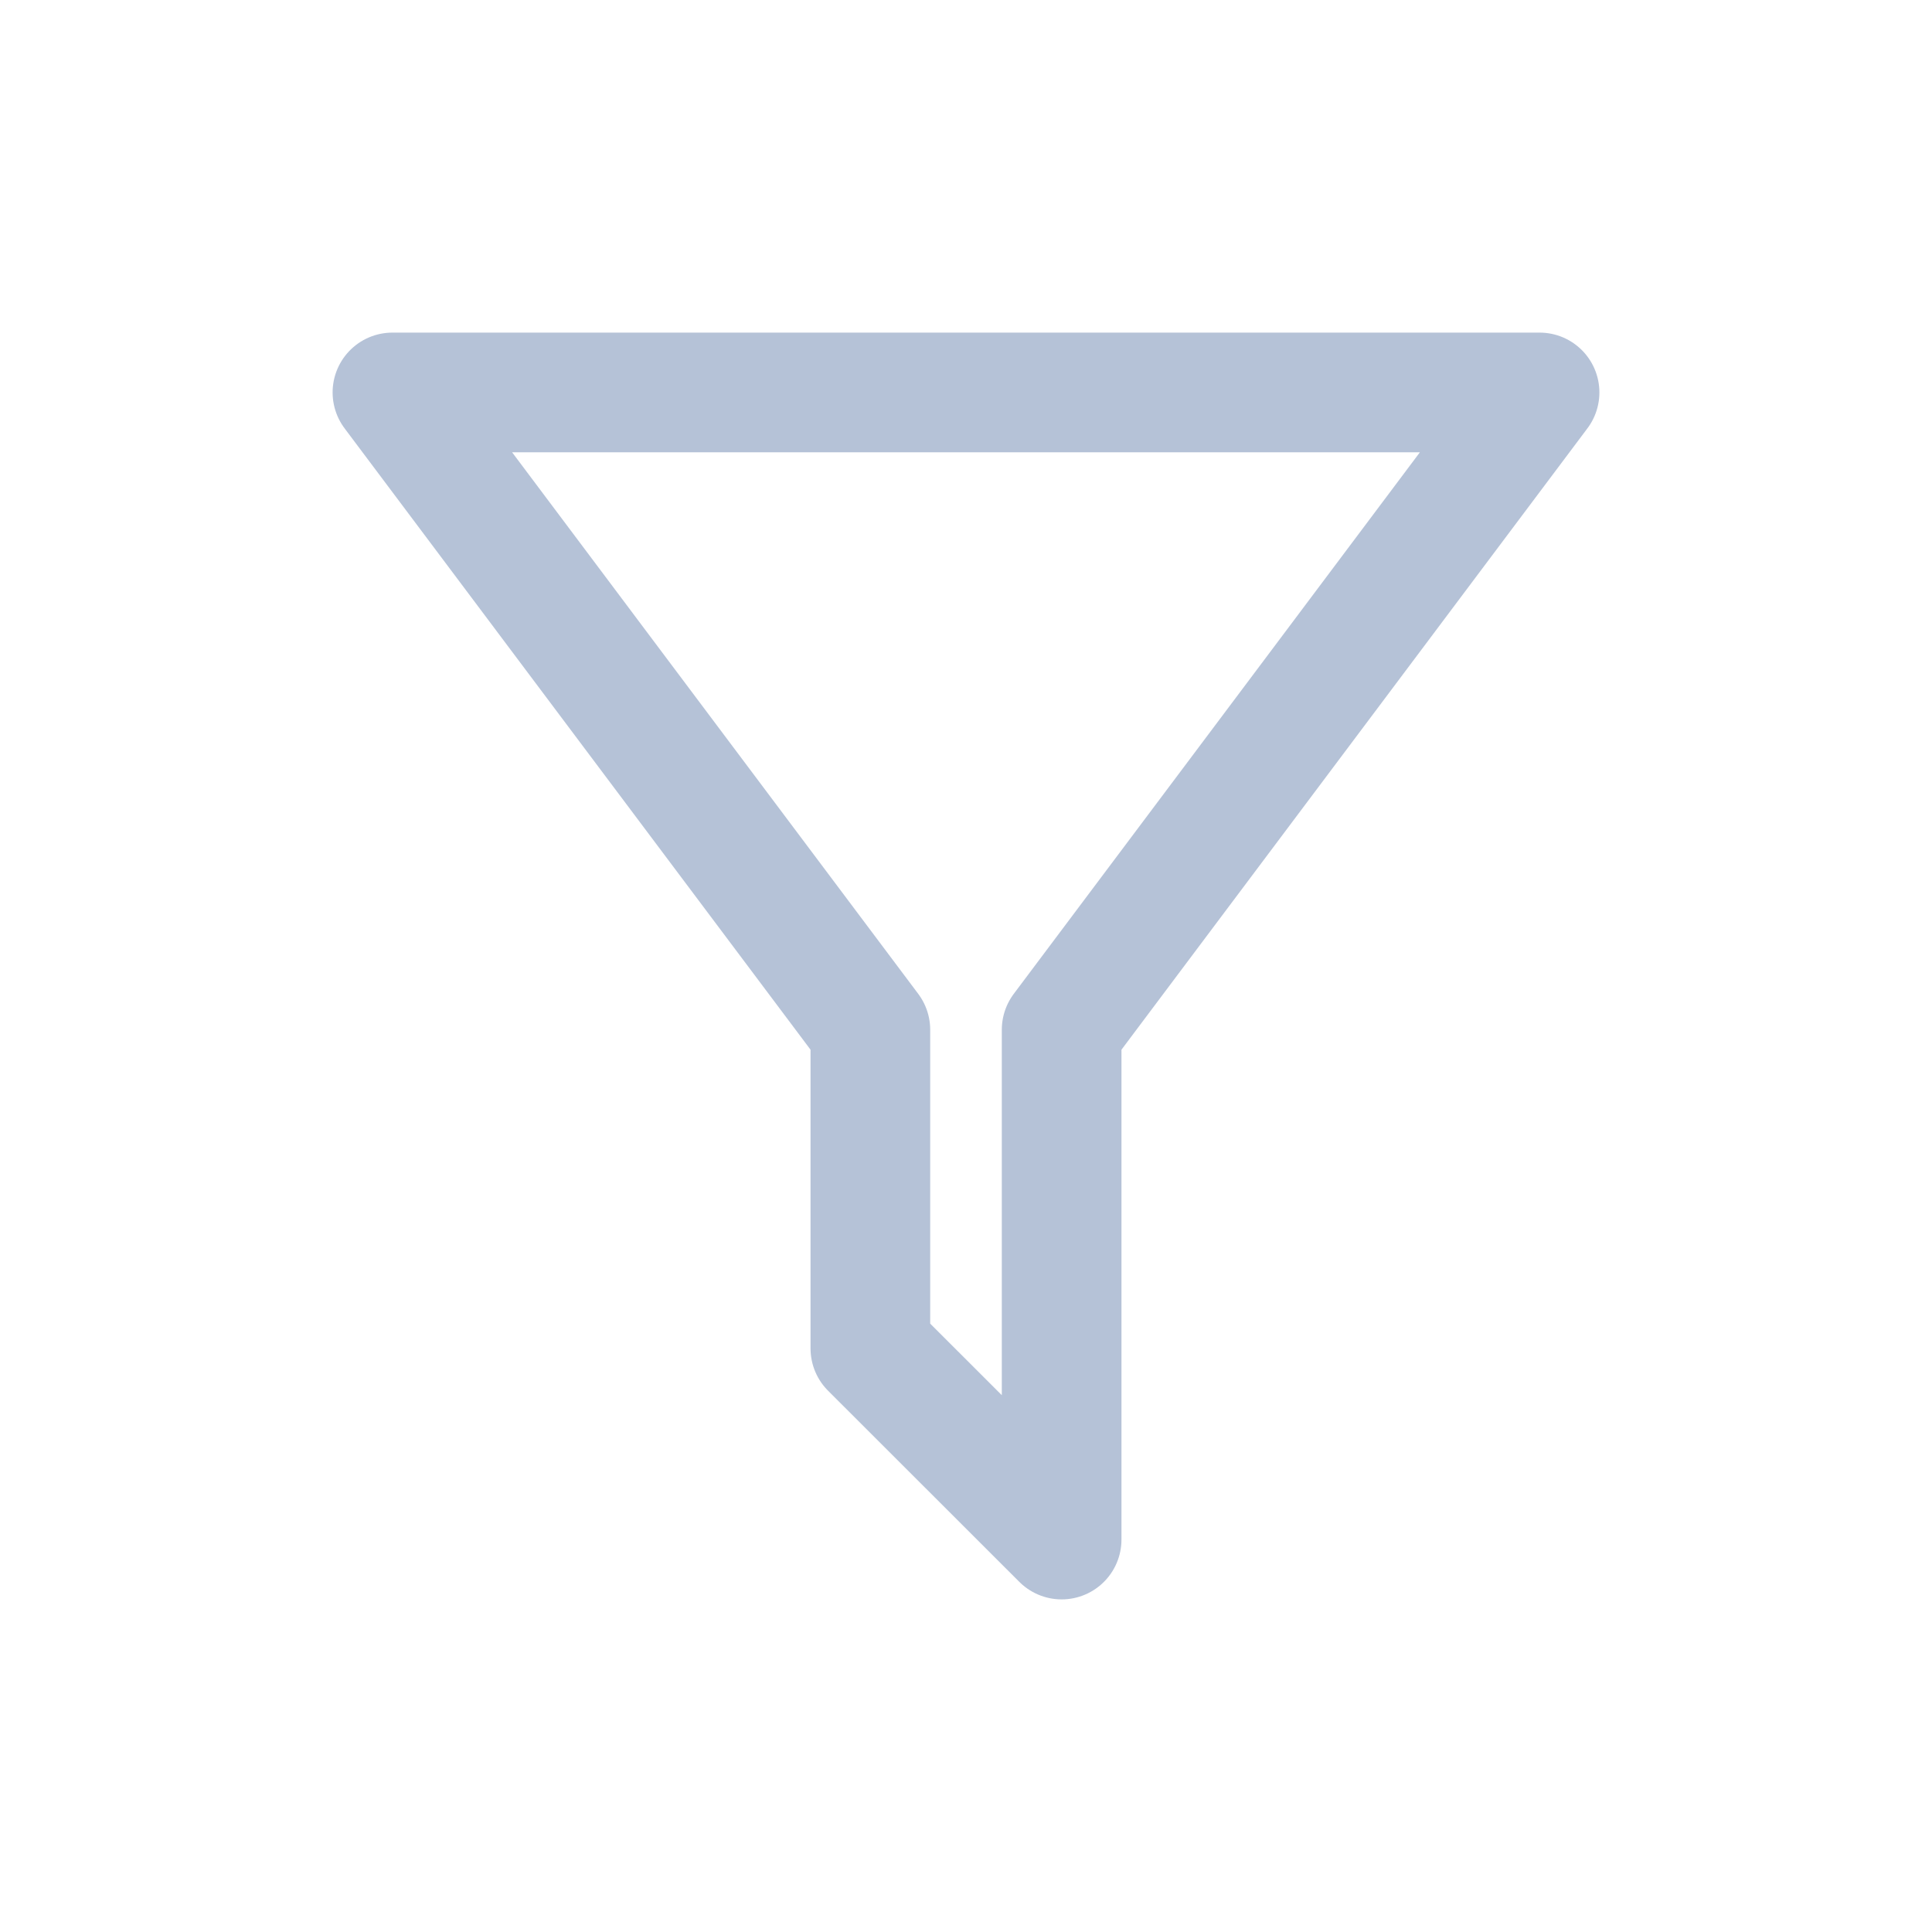
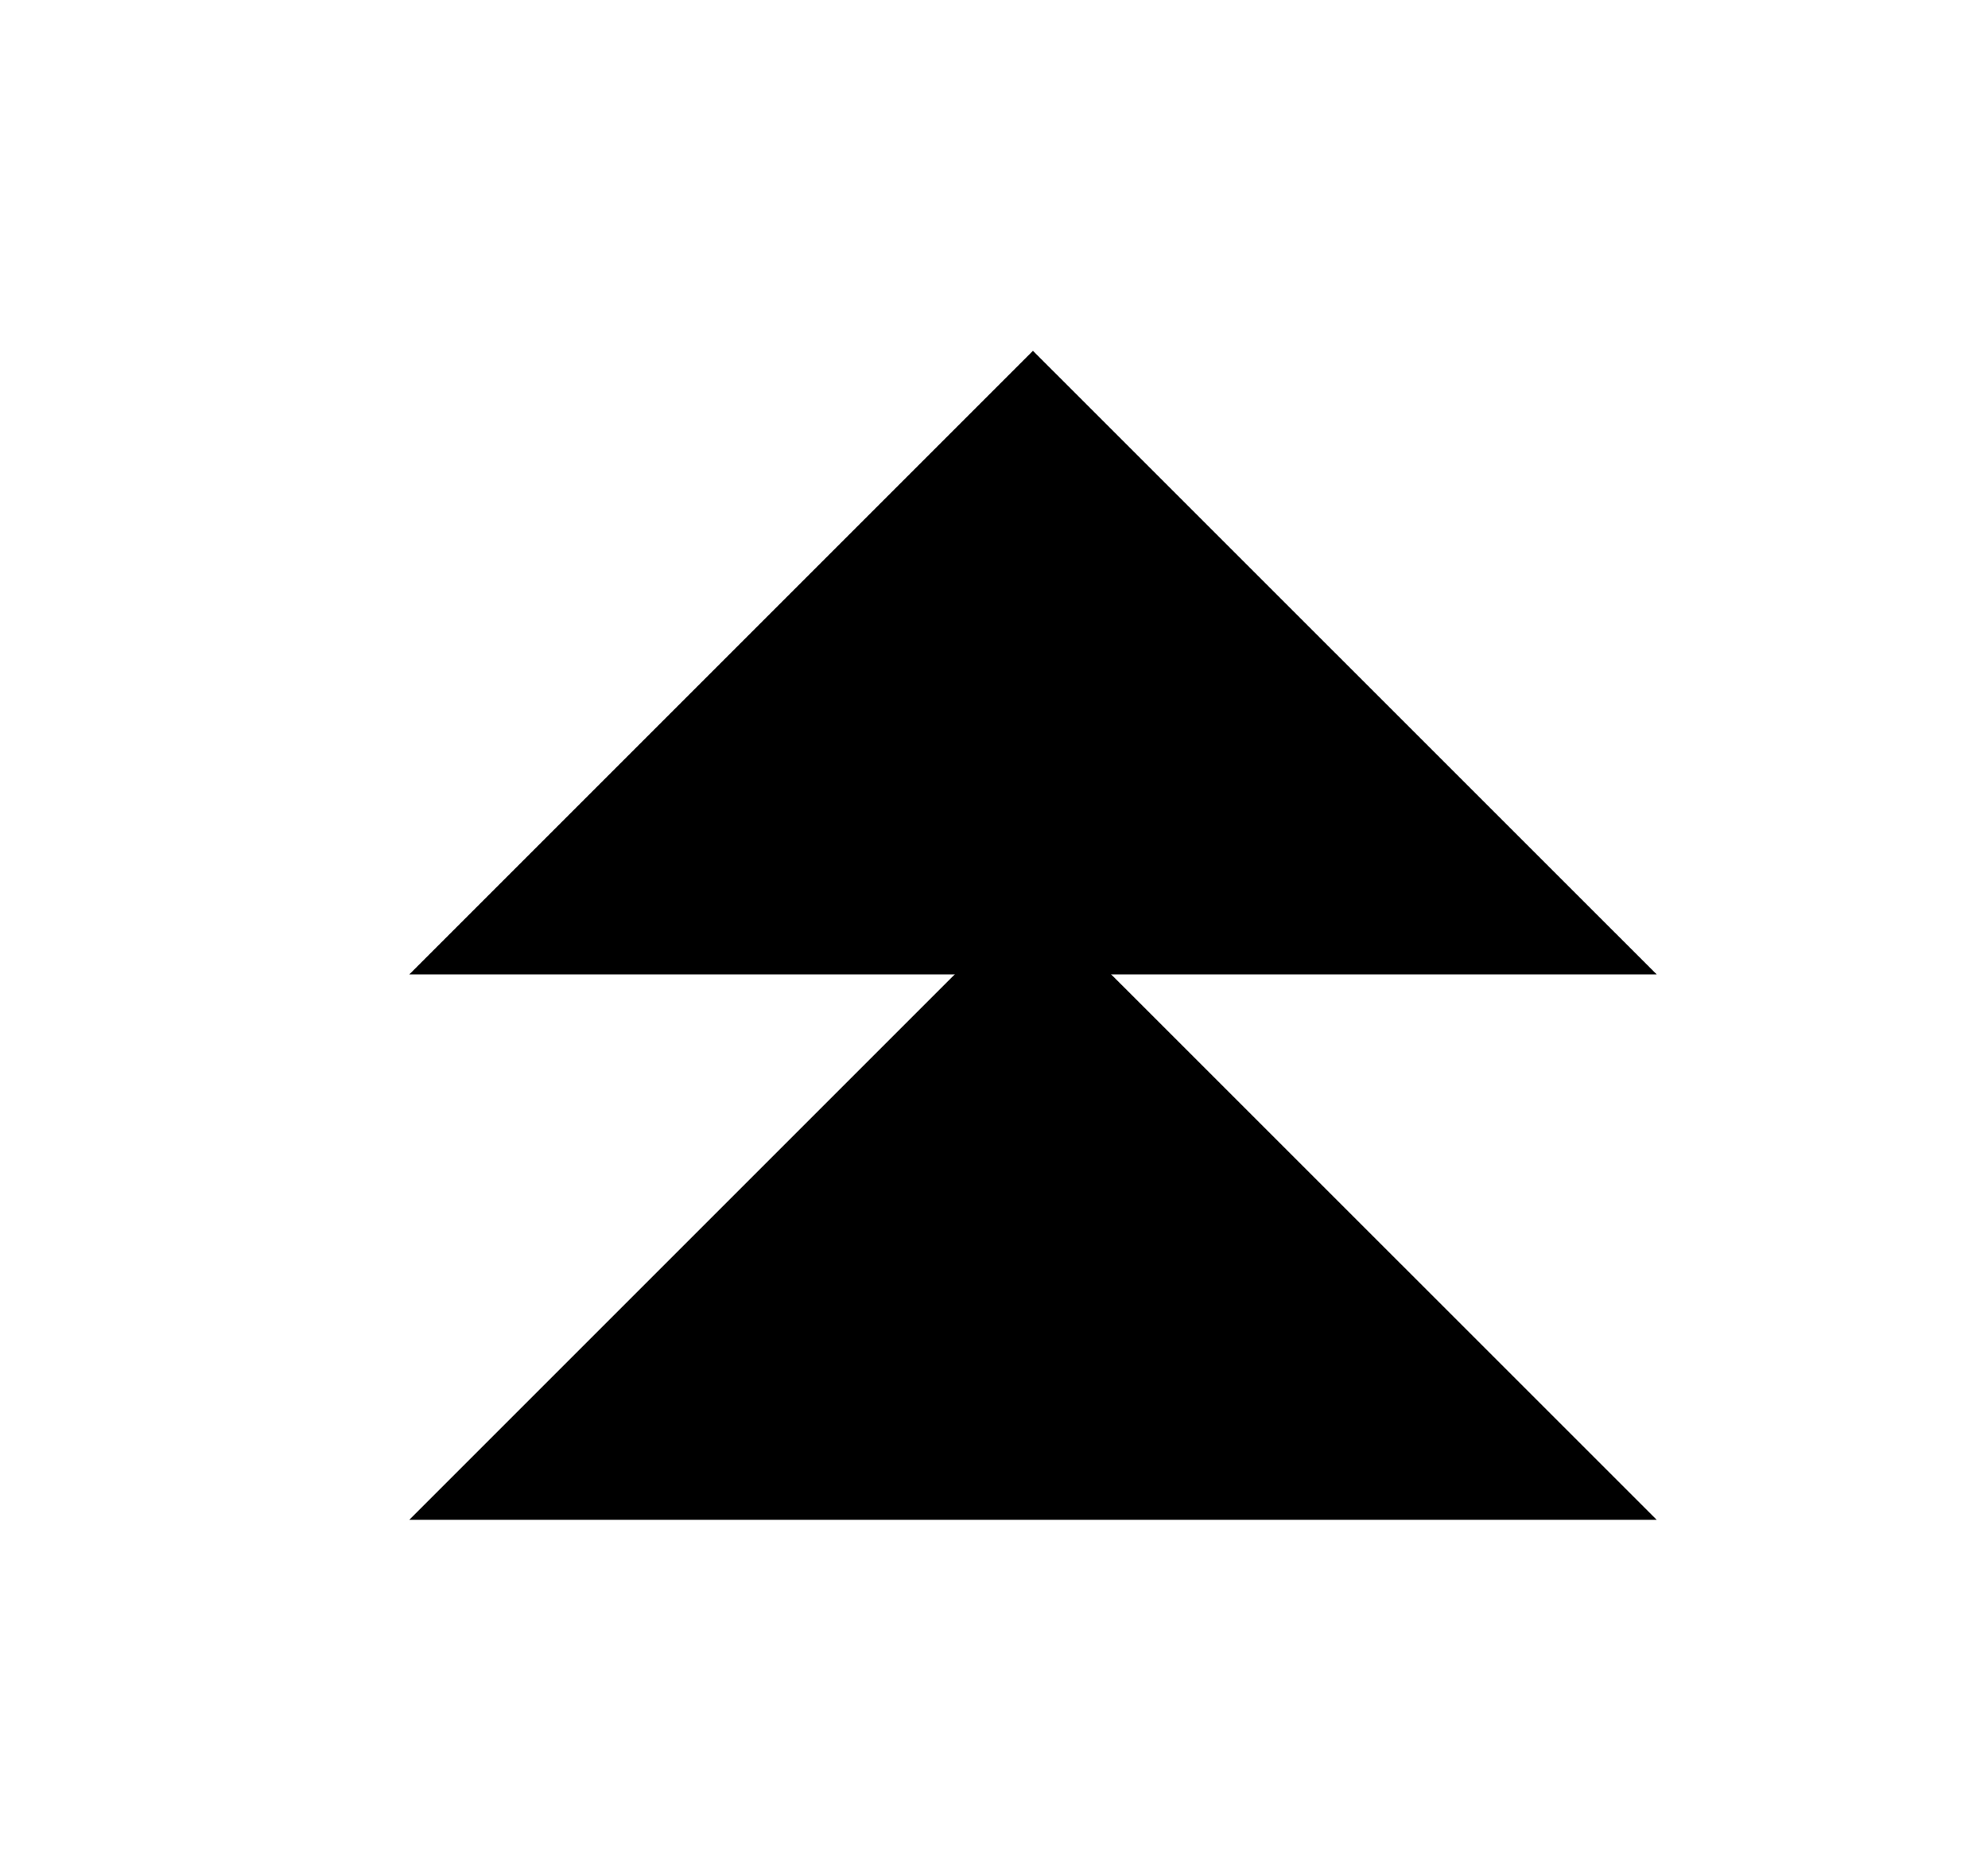
- <svg xmlns="http://www.w3.org/2000/svg" width="current" height="current" viewBox="0 0 16 16" fill="none">
-   <path d="M12.75 3.25H3.25L7.208 8.528V11.167L8.792 12.75V8.528L12.75 3.25Z" fill="current" stroke="#B5C2D7" stroke-width="0.991" stroke-linecap="round" stroke-linejoin="round" />
+ <svg xmlns="http://www.w3.org/2000/svg" width="current" height="current" viewBox="0 0 17 16" fill="current">
+   <path d="M3.5 8.333L8.833 3L14.167 8.333" stroke="current" stroke-width="1.2" stroke-linecap="round" stroke-linejoin="round" />
+   <path d="M3.5 12.997L8.833 7.664L14.167 12.997" stroke="current" stroke-width="1.2" stroke-linecap="round" stroke-linejoin="round" />
</svg>
